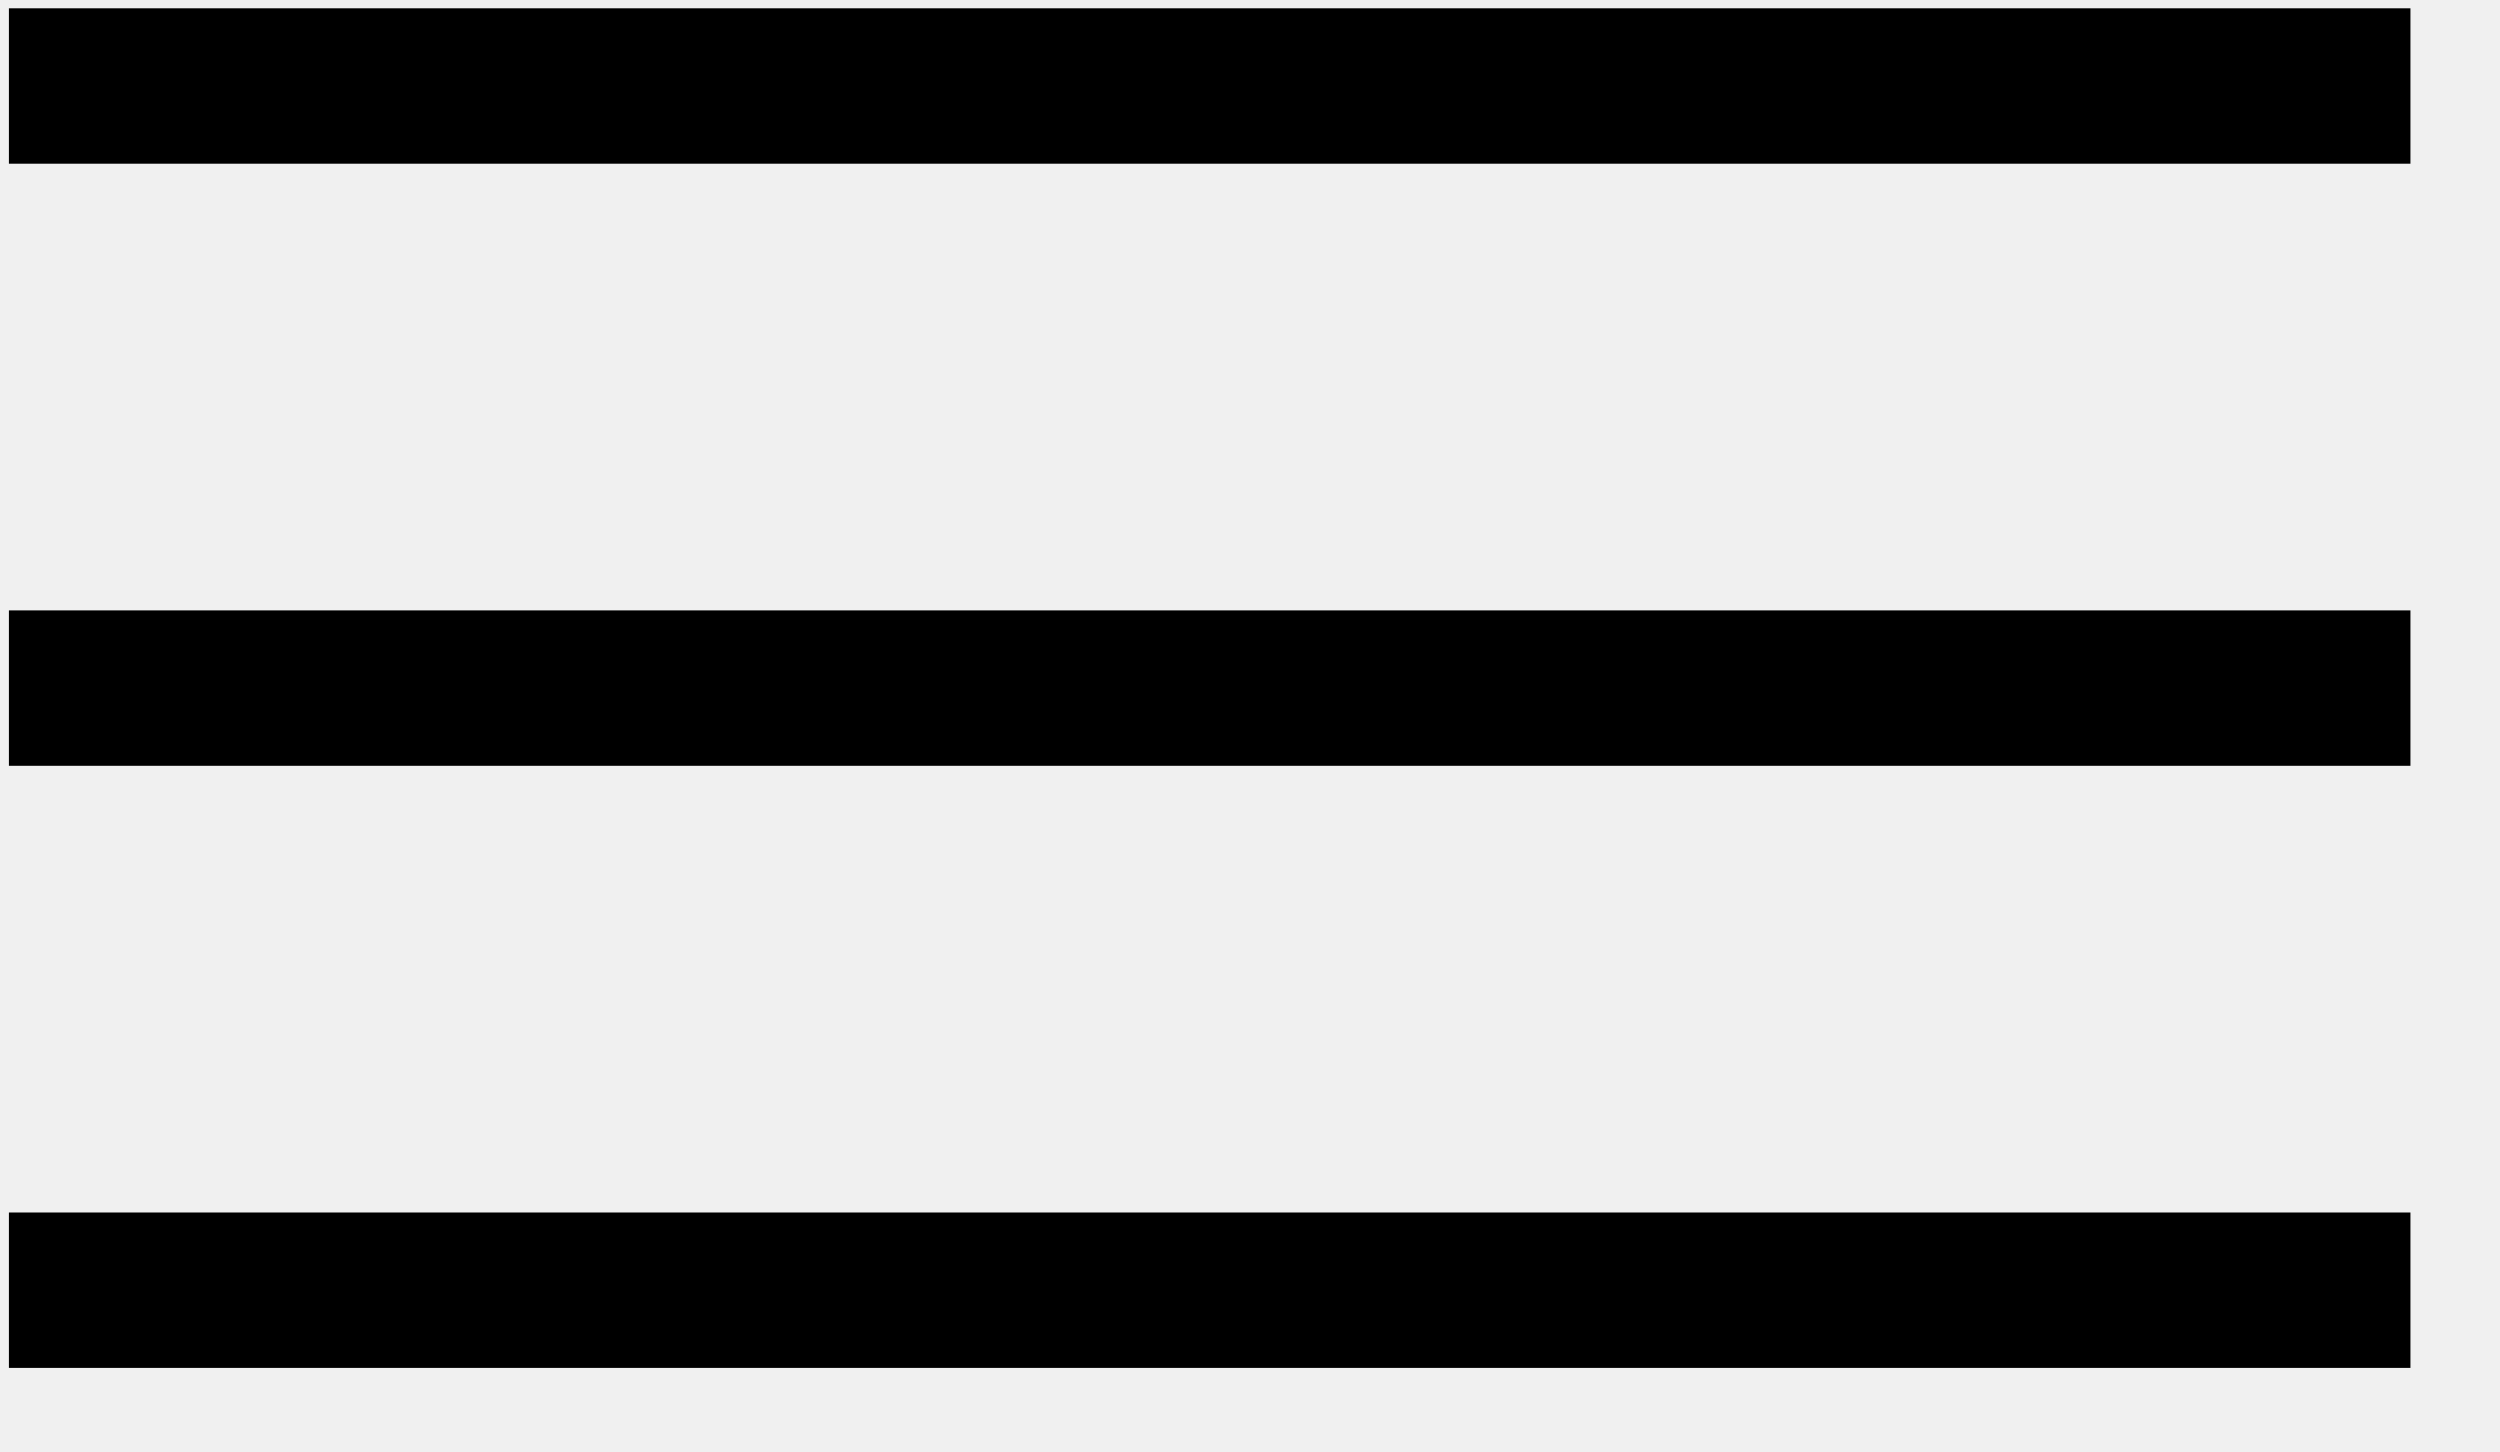
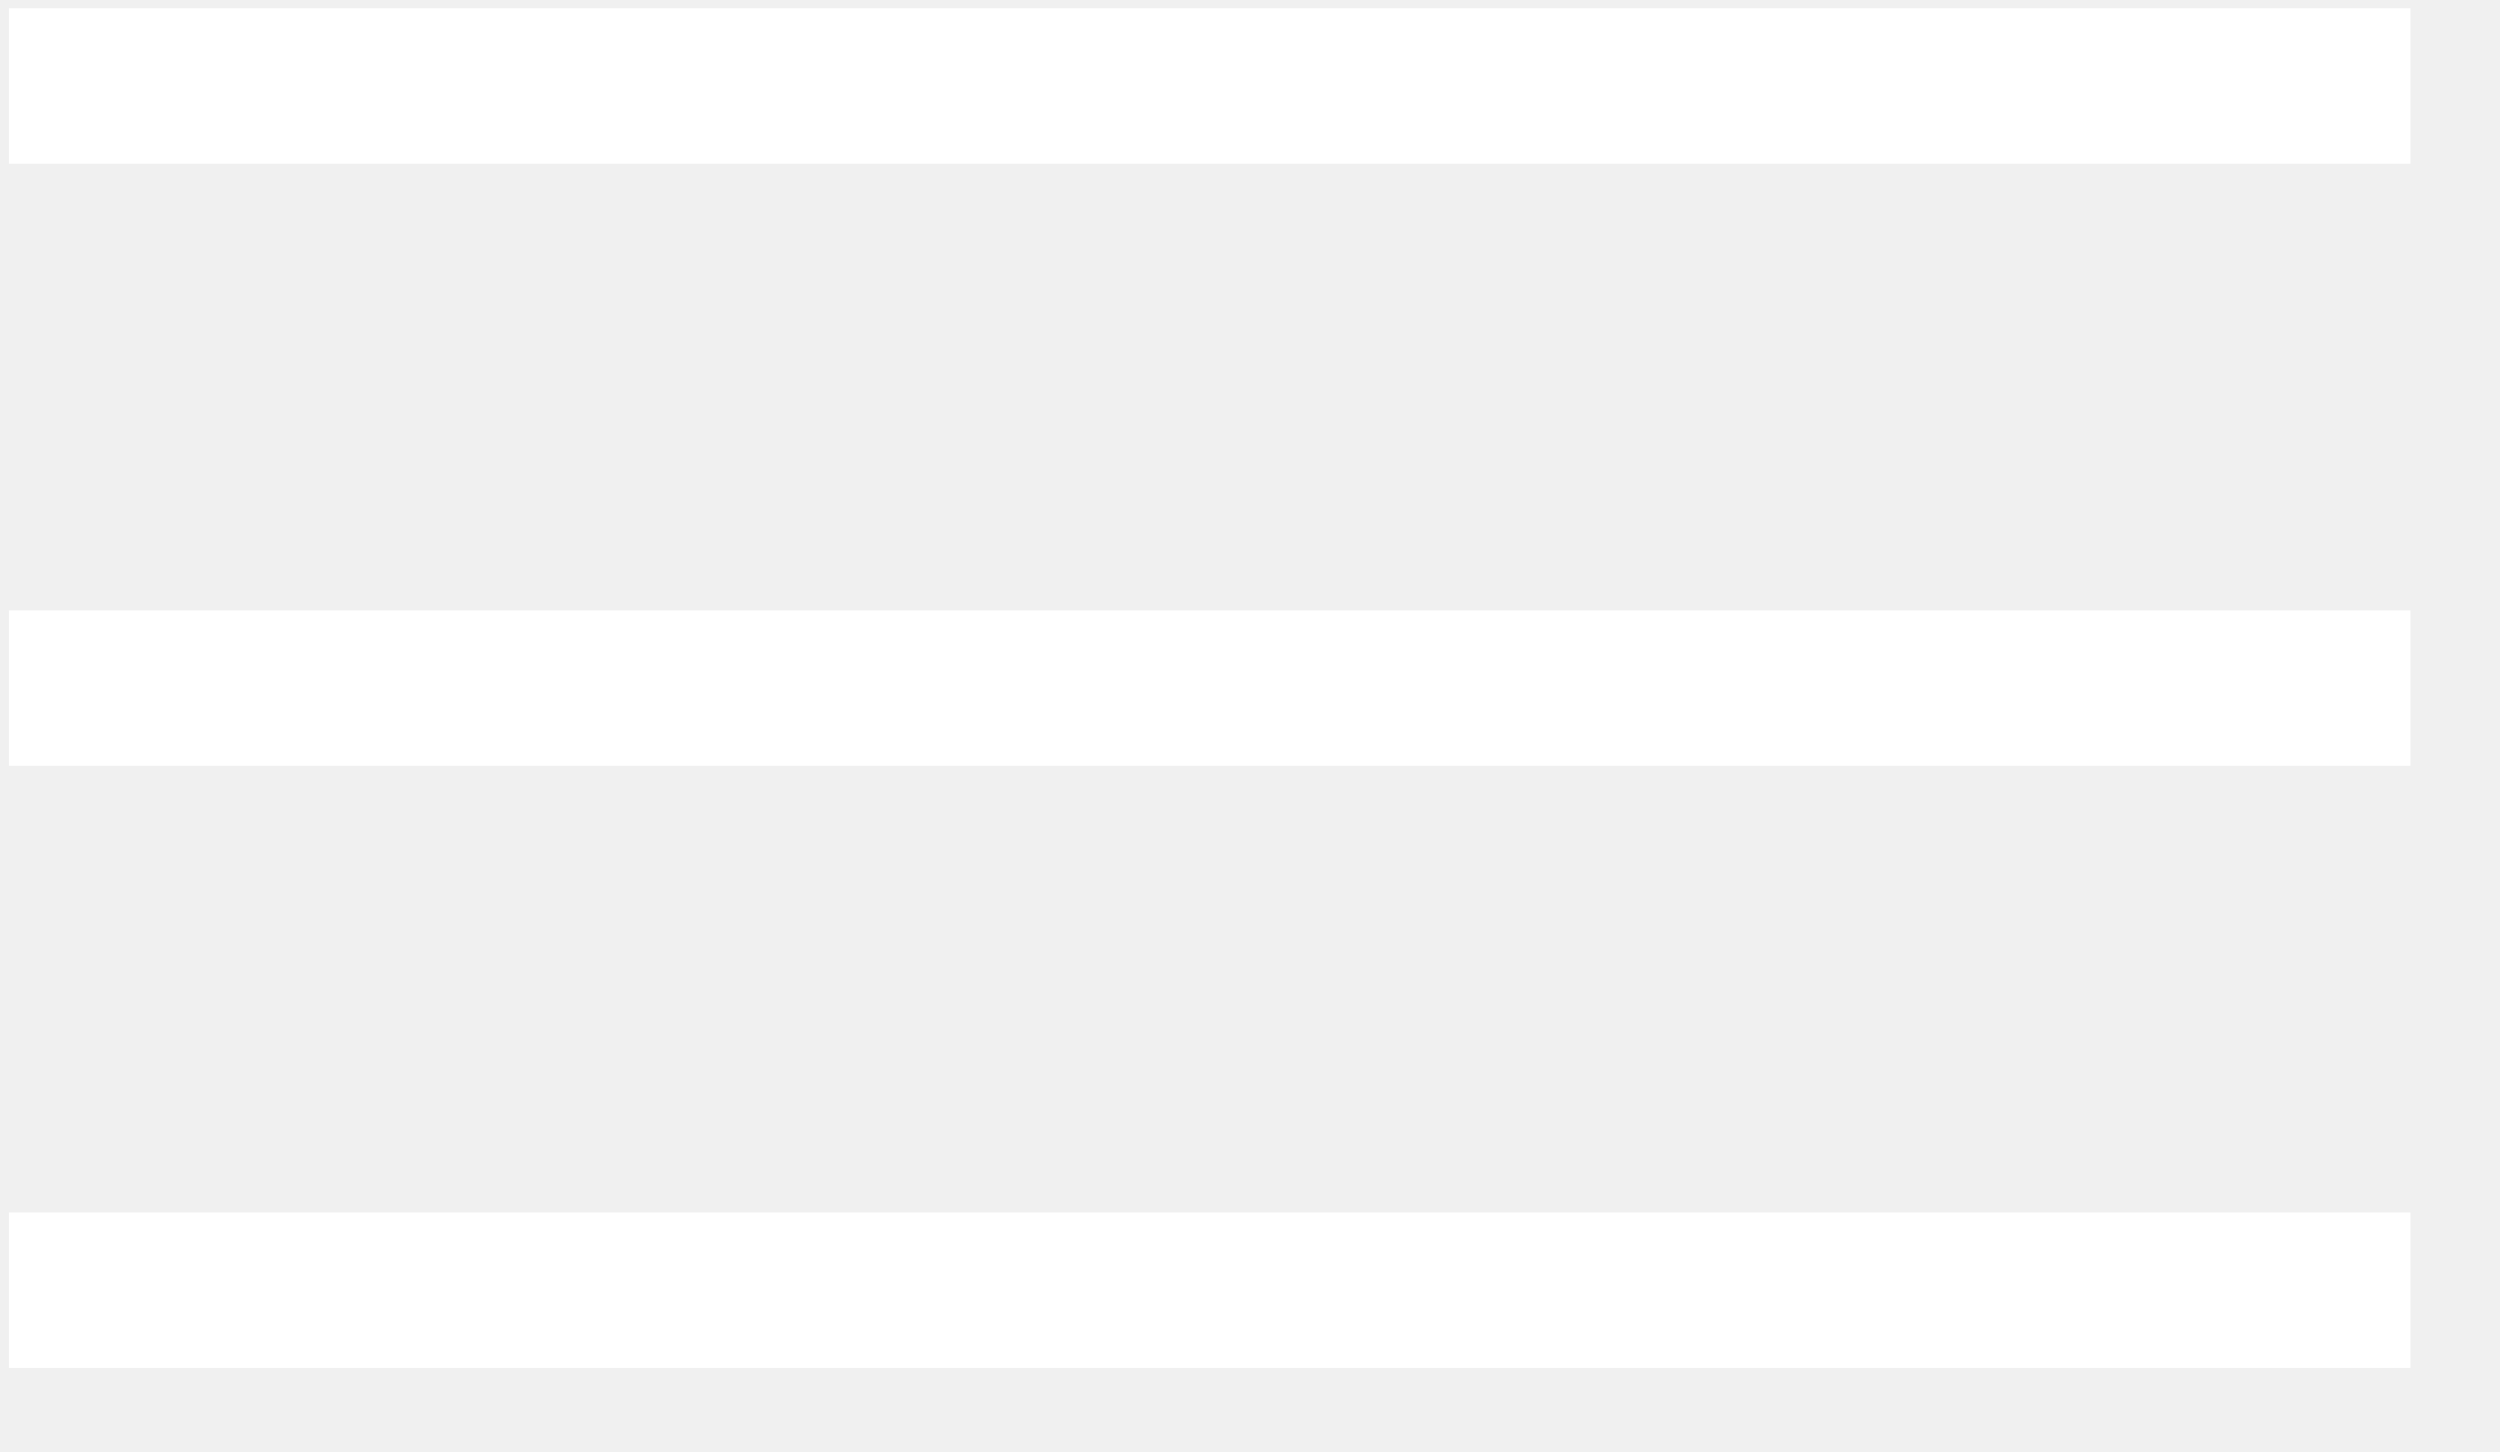
<svg xmlns="http://www.w3.org/2000/svg" width="31px" height="18px" viewBox="0 0 31 18" version="1.1">
  <g id="ICONS" stroke="none" stroke-width="1" fill="none" fill-rule="evenodd">
-     <g id="MENU" transform="translate(0.110505, 0.102936)" fill="#000000" fill-rule="nonzero">
+     <g id="MENU" transform="translate(0.110505, 0.102936)" fill="#ffffff" fill-rule="nonzero">
      <rect id="Rectangle" x="1.42108547e-14" y="2.22044605e-16" width="29.779" height="1.927" />
      <rect id="Rectangle" x="1.42108547e-14" y="7.466" width="29.779" height="1.927" />
      <rect id="Rectangle" x="1.42108547e-14" y="14.932" width="29.779" height="1.927" />
    </g>
  </g>
</svg>
